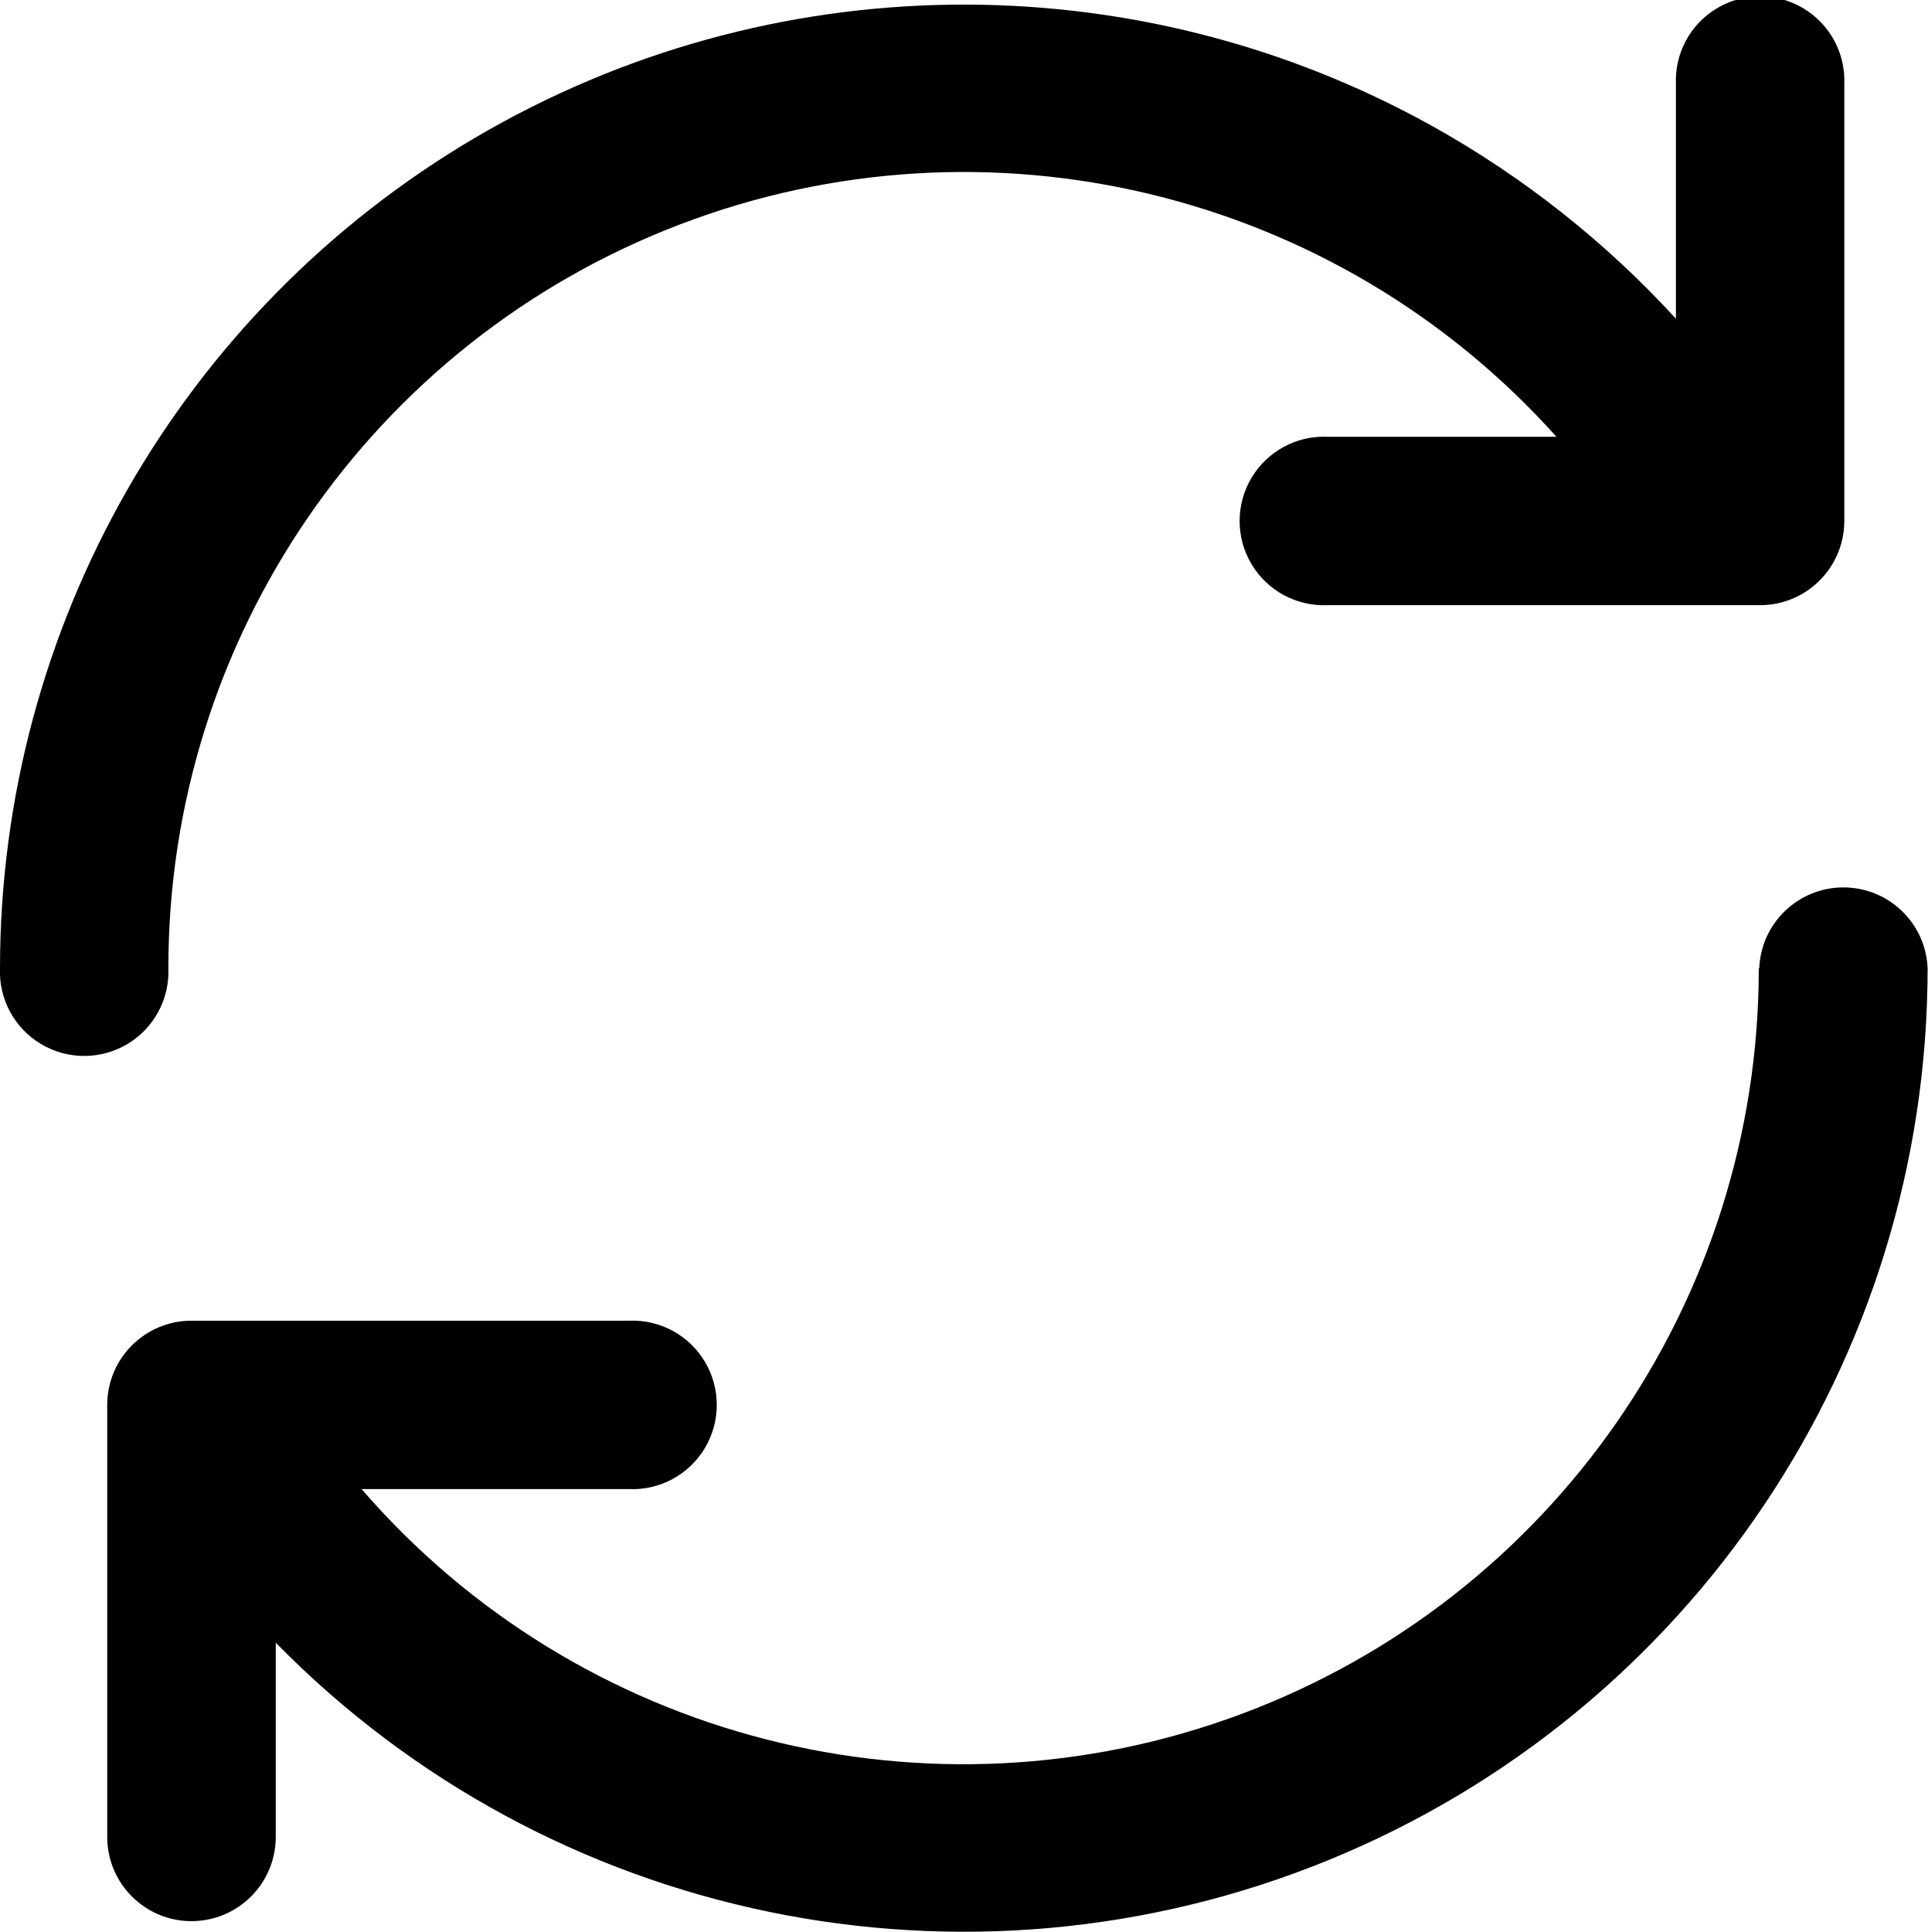
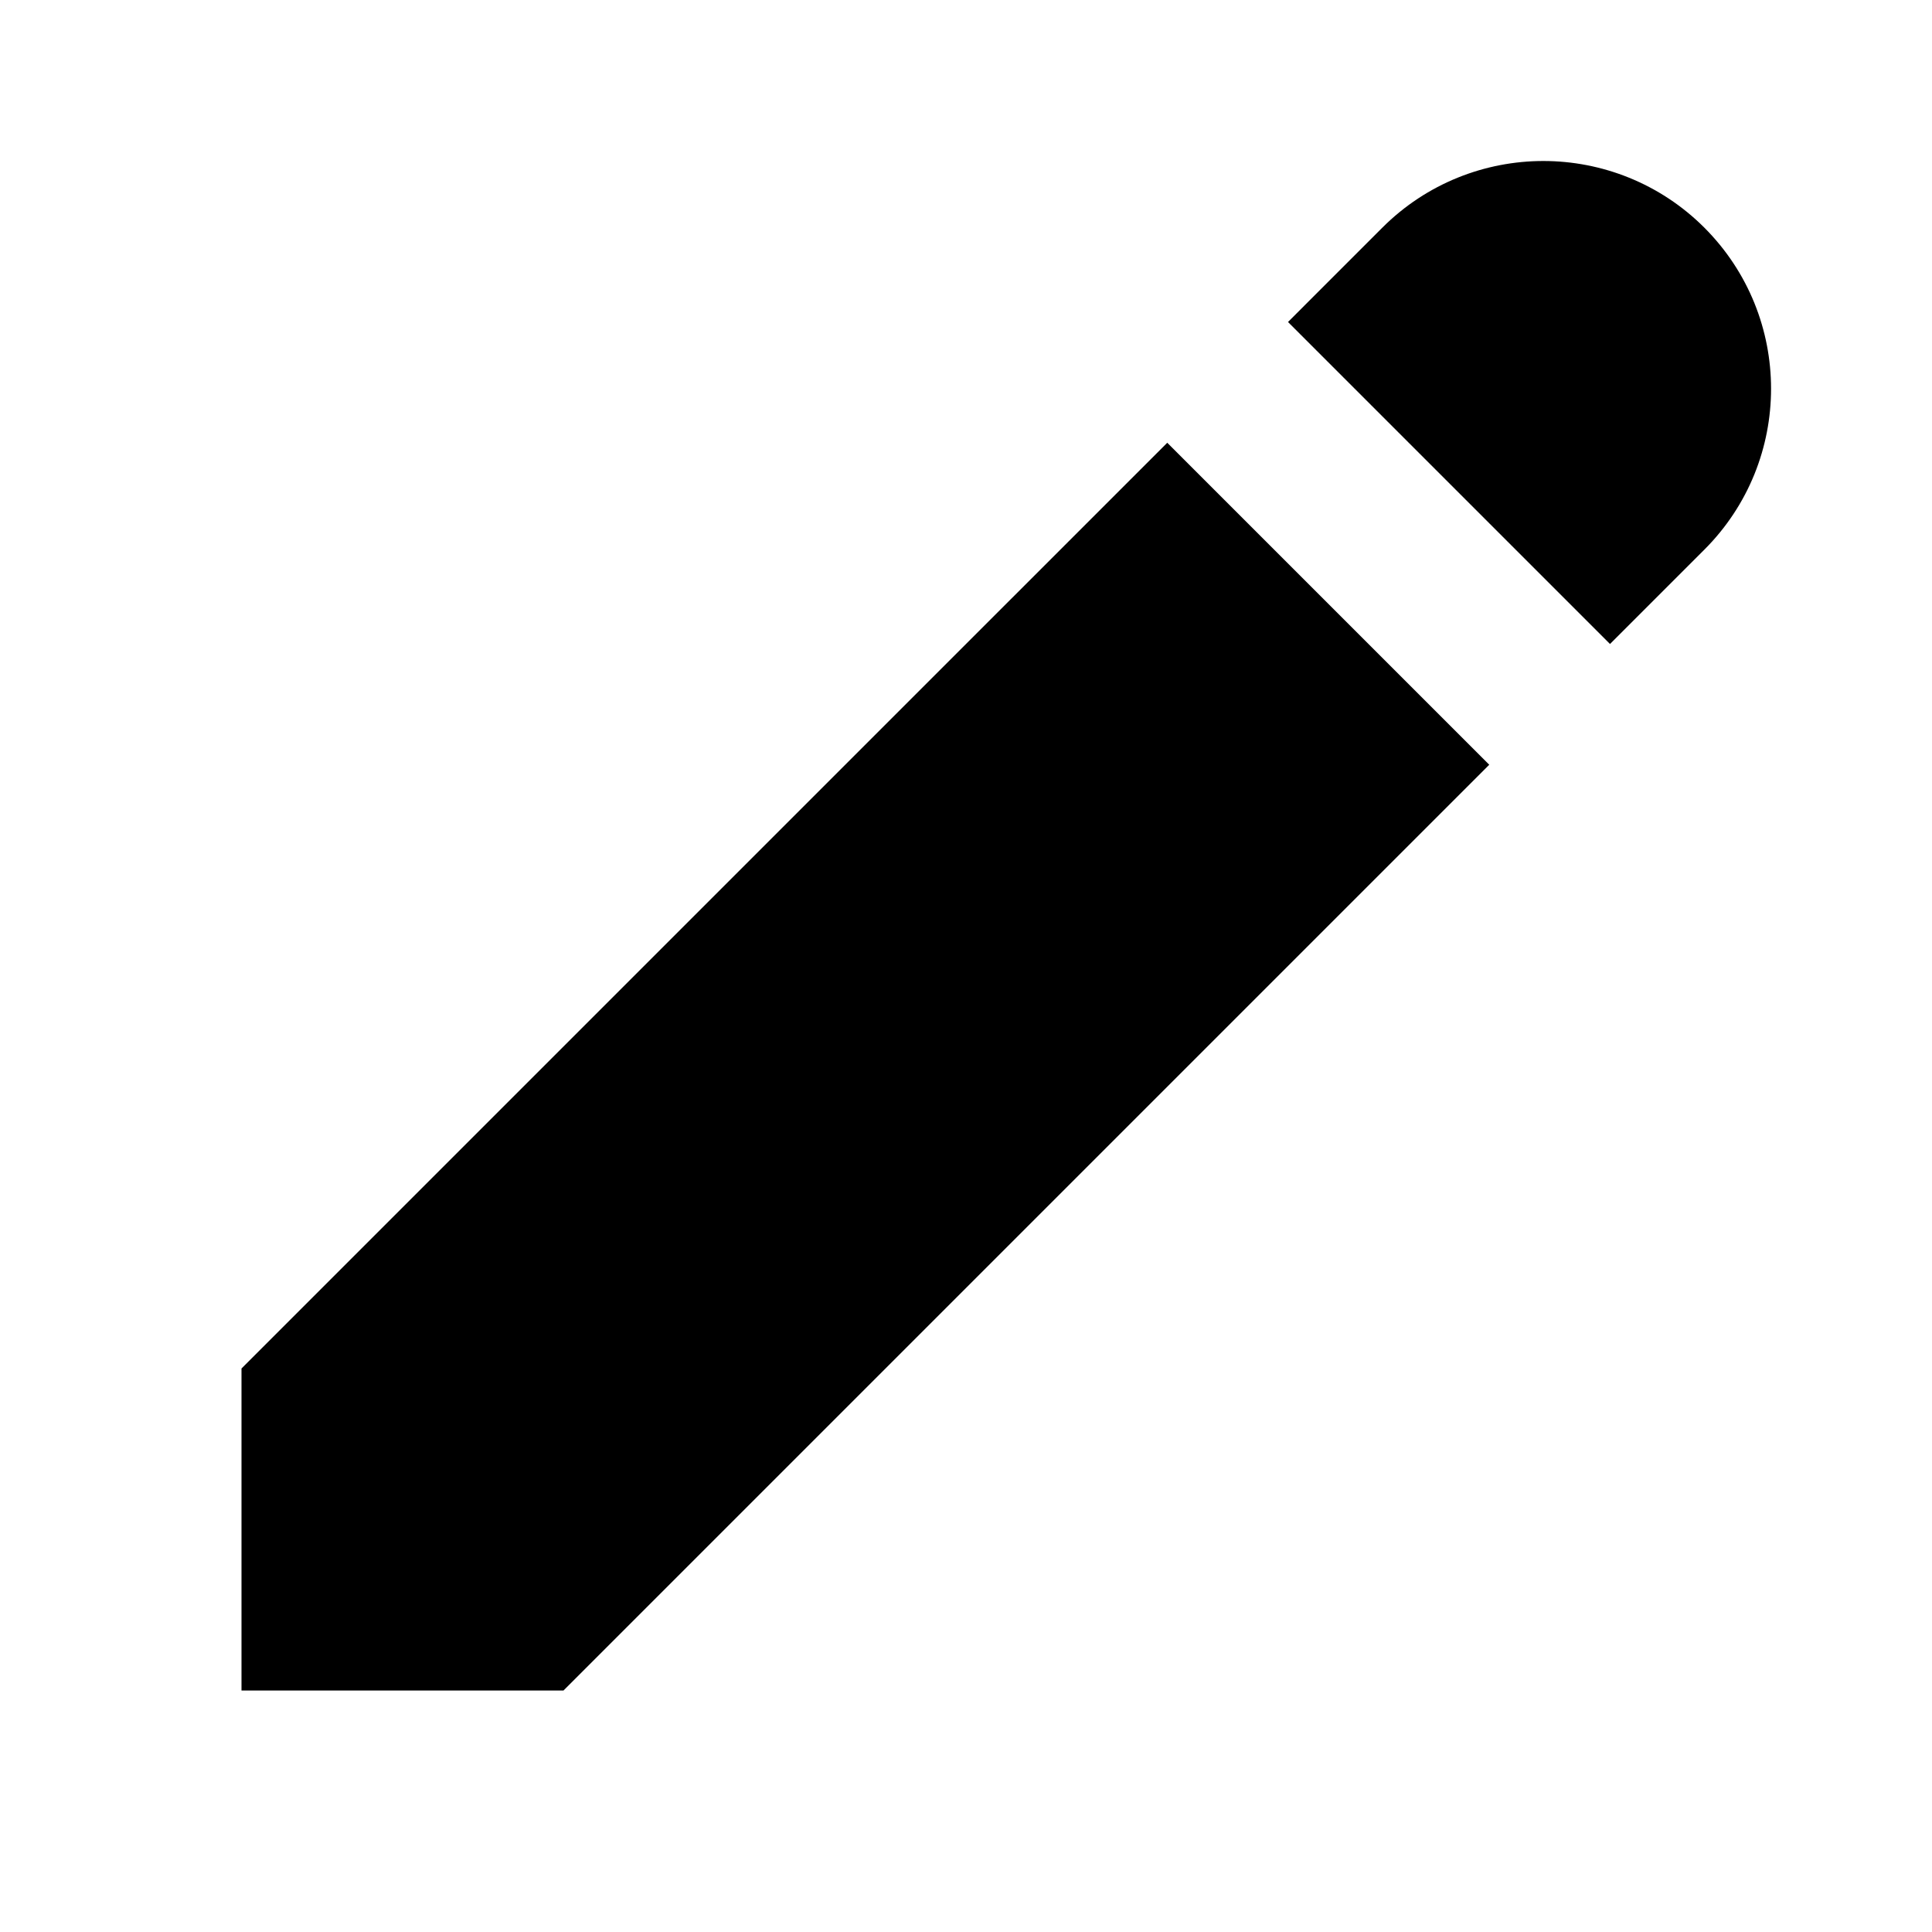
- <svg xmlns="http://www.w3.org/2000/svg" id="Layer_1" data-name="Layer 1" viewBox="0 0 122.61 122.88">
-   <path d="M111.9,61.57a5.36,5.36,0,0,1,10.71,0A61.3,61.3,0,0,1,17.54,104.48v12.35a5.36,5.36,0,0,1-10.72,0V89.31A5.36,5.36,0,0,1,12.18,84H40a5.36,5.36,0,1,1,0,10.71H23a50.6,50.6,0,0,0,88.87-33.1ZM106.6,5.36a5.36,5.36,0,1,1,10.71,0V33.14A5.36,5.36,0,0,1,112,38.49H84.44a5.36,5.36,0,1,1,0-10.71H99A50.6,50.6,0,0,0,10.71,61.57,5.36,5.36,0,1,1,0,61.57,61.31,61.31,0,0,1,91.07,8,61.83,61.83,0,0,1,106.6,20.27V5.36Z" />
+ <svg xmlns="http://www.w3.org/2000/svg" viewBox="0 0 24 24" width="24px" height="24px">
+   <g id="surface101956990">
+     <path style=" stroke:none;fill-rule:nonzero;fill:rgb(0%,0%,0%);fill-opacity:1;" d="M 19.172 2 C 18.449 2 17.723 2.277 17.172 2.828 L 16 4 L 20 8 L 21.172 6.828 C 22.277 5.723 22.277 3.934 21.172 2.828 C 20.621 2.277 19.895 2 19.172 2 Z M 14.5 5.5 L 3 17 L 3 21 L 7 21 L 18.5 9.5 Z M 14.5 5.5 " />
+   </g>
</svg>
